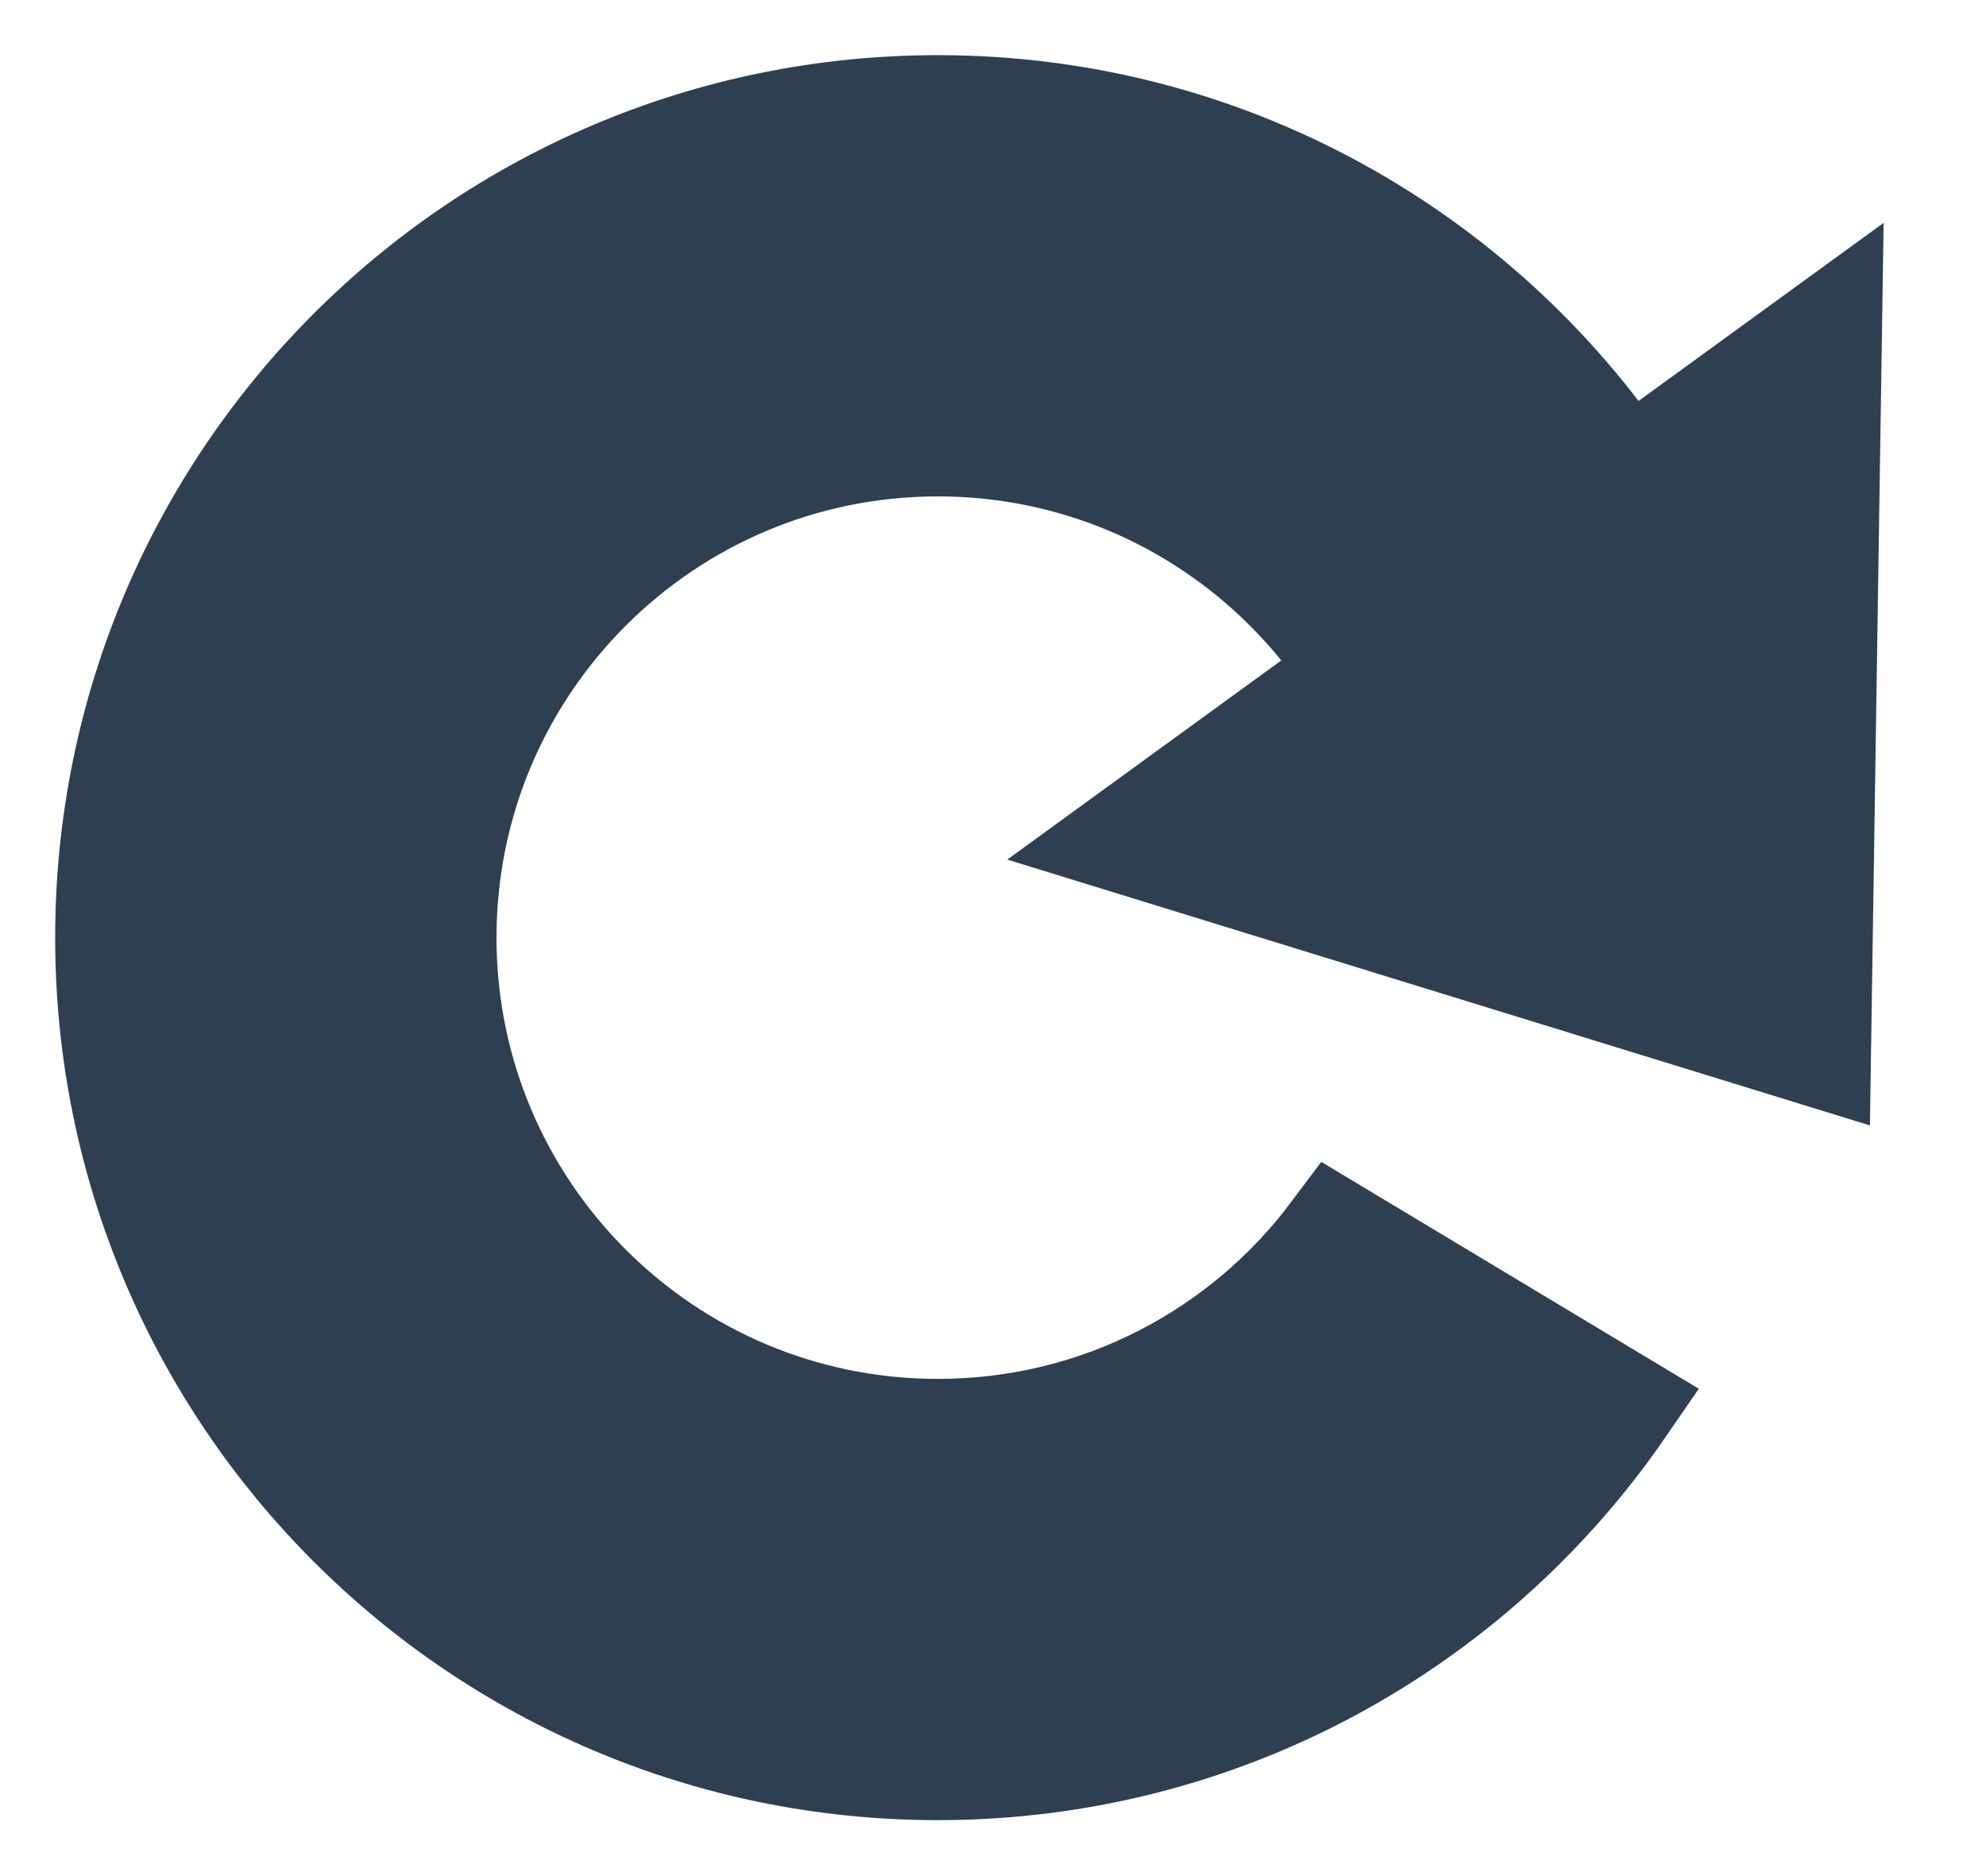
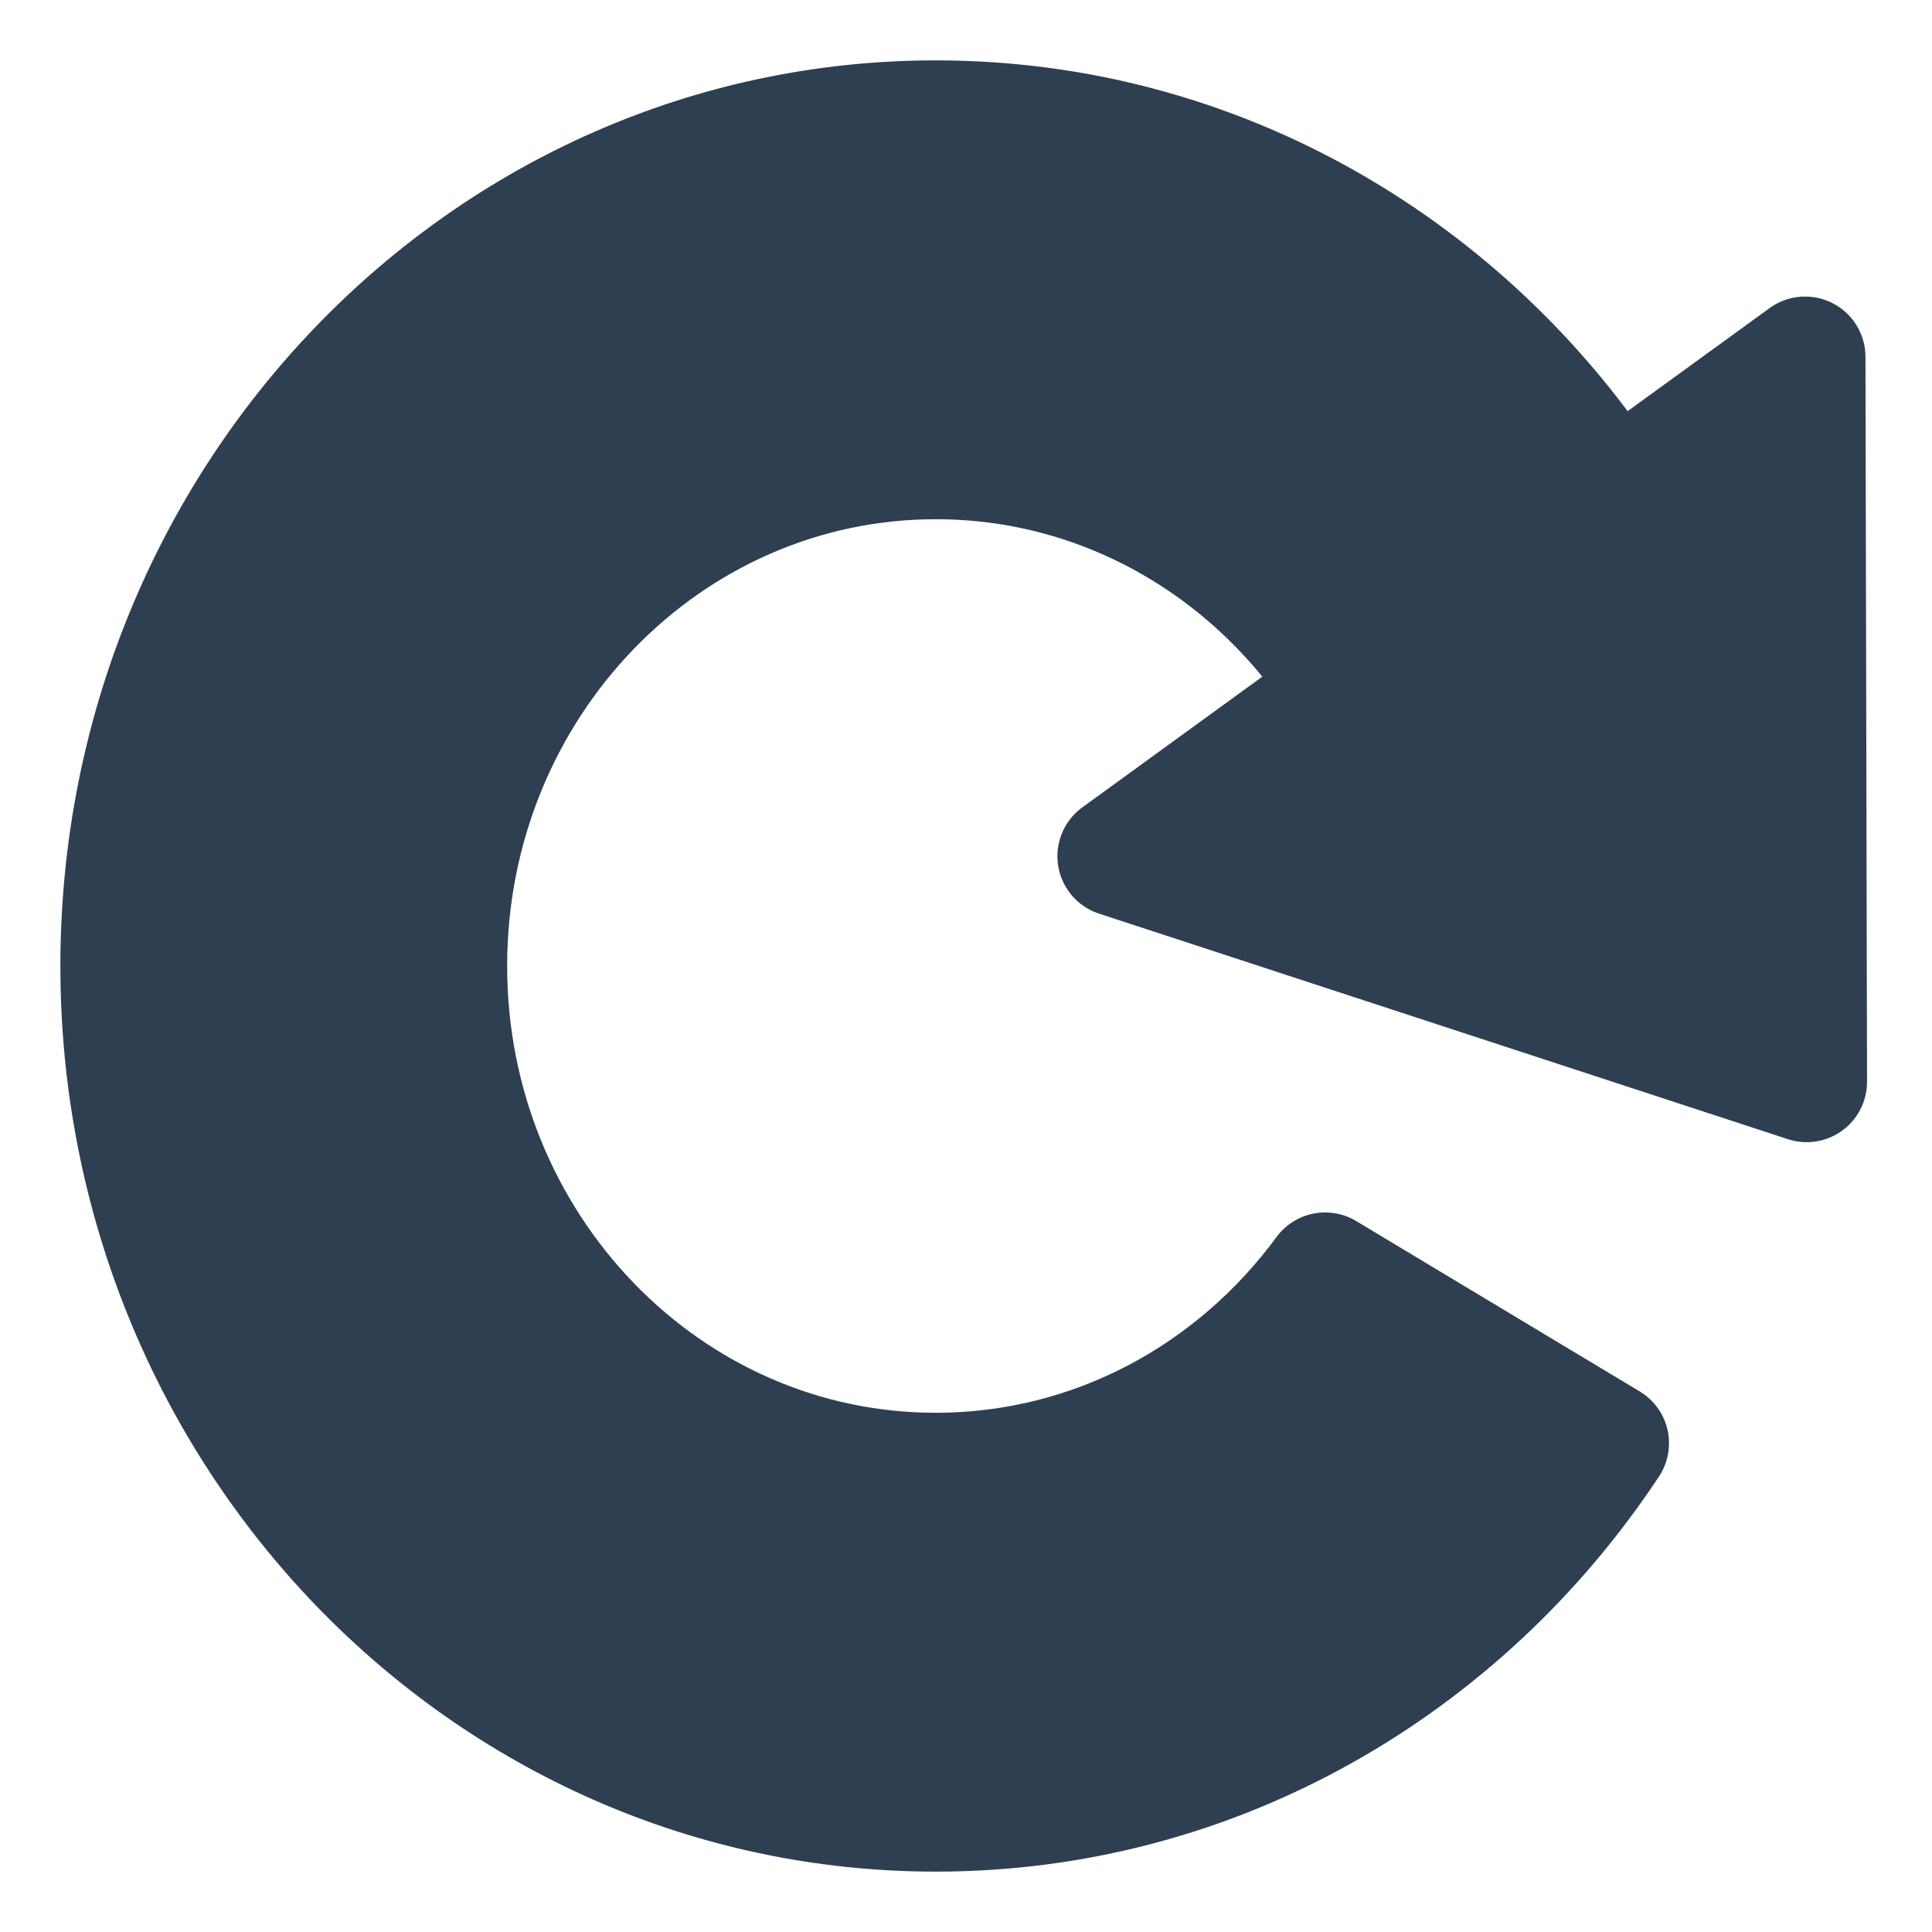
- <svg xmlns="http://www.w3.org/2000/svg" width="18px" height="17px" viewBox="0 0 18 17" version="1.1">
+ <svg xmlns="http://www.w3.org/2000/svg" width="16px" height="16px" viewBox="0 0 16 16" version="1.1">
  <defs />
-   <g id="Page-1" stroke="none" stroke-width="1" fill="none" fill-rule="evenodd">
-     <g id="1200px-Feed" transform="translate(-746, -767)" stroke="#2E3F52" fill="#2E3F52">
-       <path d="M760.738,771.335 C759.393,769.324 757.101,768 754.5,768 C750.358,768 747,771.358 747,775.5 C747,779.642 750.358,783 754.5,783 C757.067,783 759.332,781.711 760.684,779.744 L758.105,778.194 C757.284,779.291 755.975,780 754.5,780 C752.015,780 750,777.985 750,775.5 C750,773.015 752.015,771 754.5,771 C756.103,771 757.51,771.838 758.308,773.1 L756.232,774.609 L762.458,776.528 L762.557,770.013 L760.738,771.335 Z" id="Combined-Shape" />
+   <g id="Page-1" stroke="none" stroke-width="1" fill="none" fill-rule="evenodd" stroke-linejoin="round">
+     <g id="1200px-Feed" transform="translate(-745, -762)" stroke="#2E3F52" fill="#2E3F52">
+       <g id="Group-18" transform="translate(646, 760)">
+         <path d="M112.361,6.109 C111.15,4.234 109.089,3 106.75,3 C103.022,3 100,6.134 100,10 C100,13.866 103.022,17 106.75,17 C109.064,17 111.105,15.792 112.322,13.952 L109.974,12.541 C109.234,13.549 108.065,14.2 106.75,14.2 C104.513,14.2 102.7,12.32 102.7,10 C102.7,7.68 104.513,5.8 106.75,5.8 C108.174,5.8 109.427,6.563 110.149,7.717 L108.257,9.091 L113.962,10.959 L113.949,4.956 L112.361,6.109 Z" id="Combined-Shape" />
+       </g>
    </g>
  </g>
</svg>
